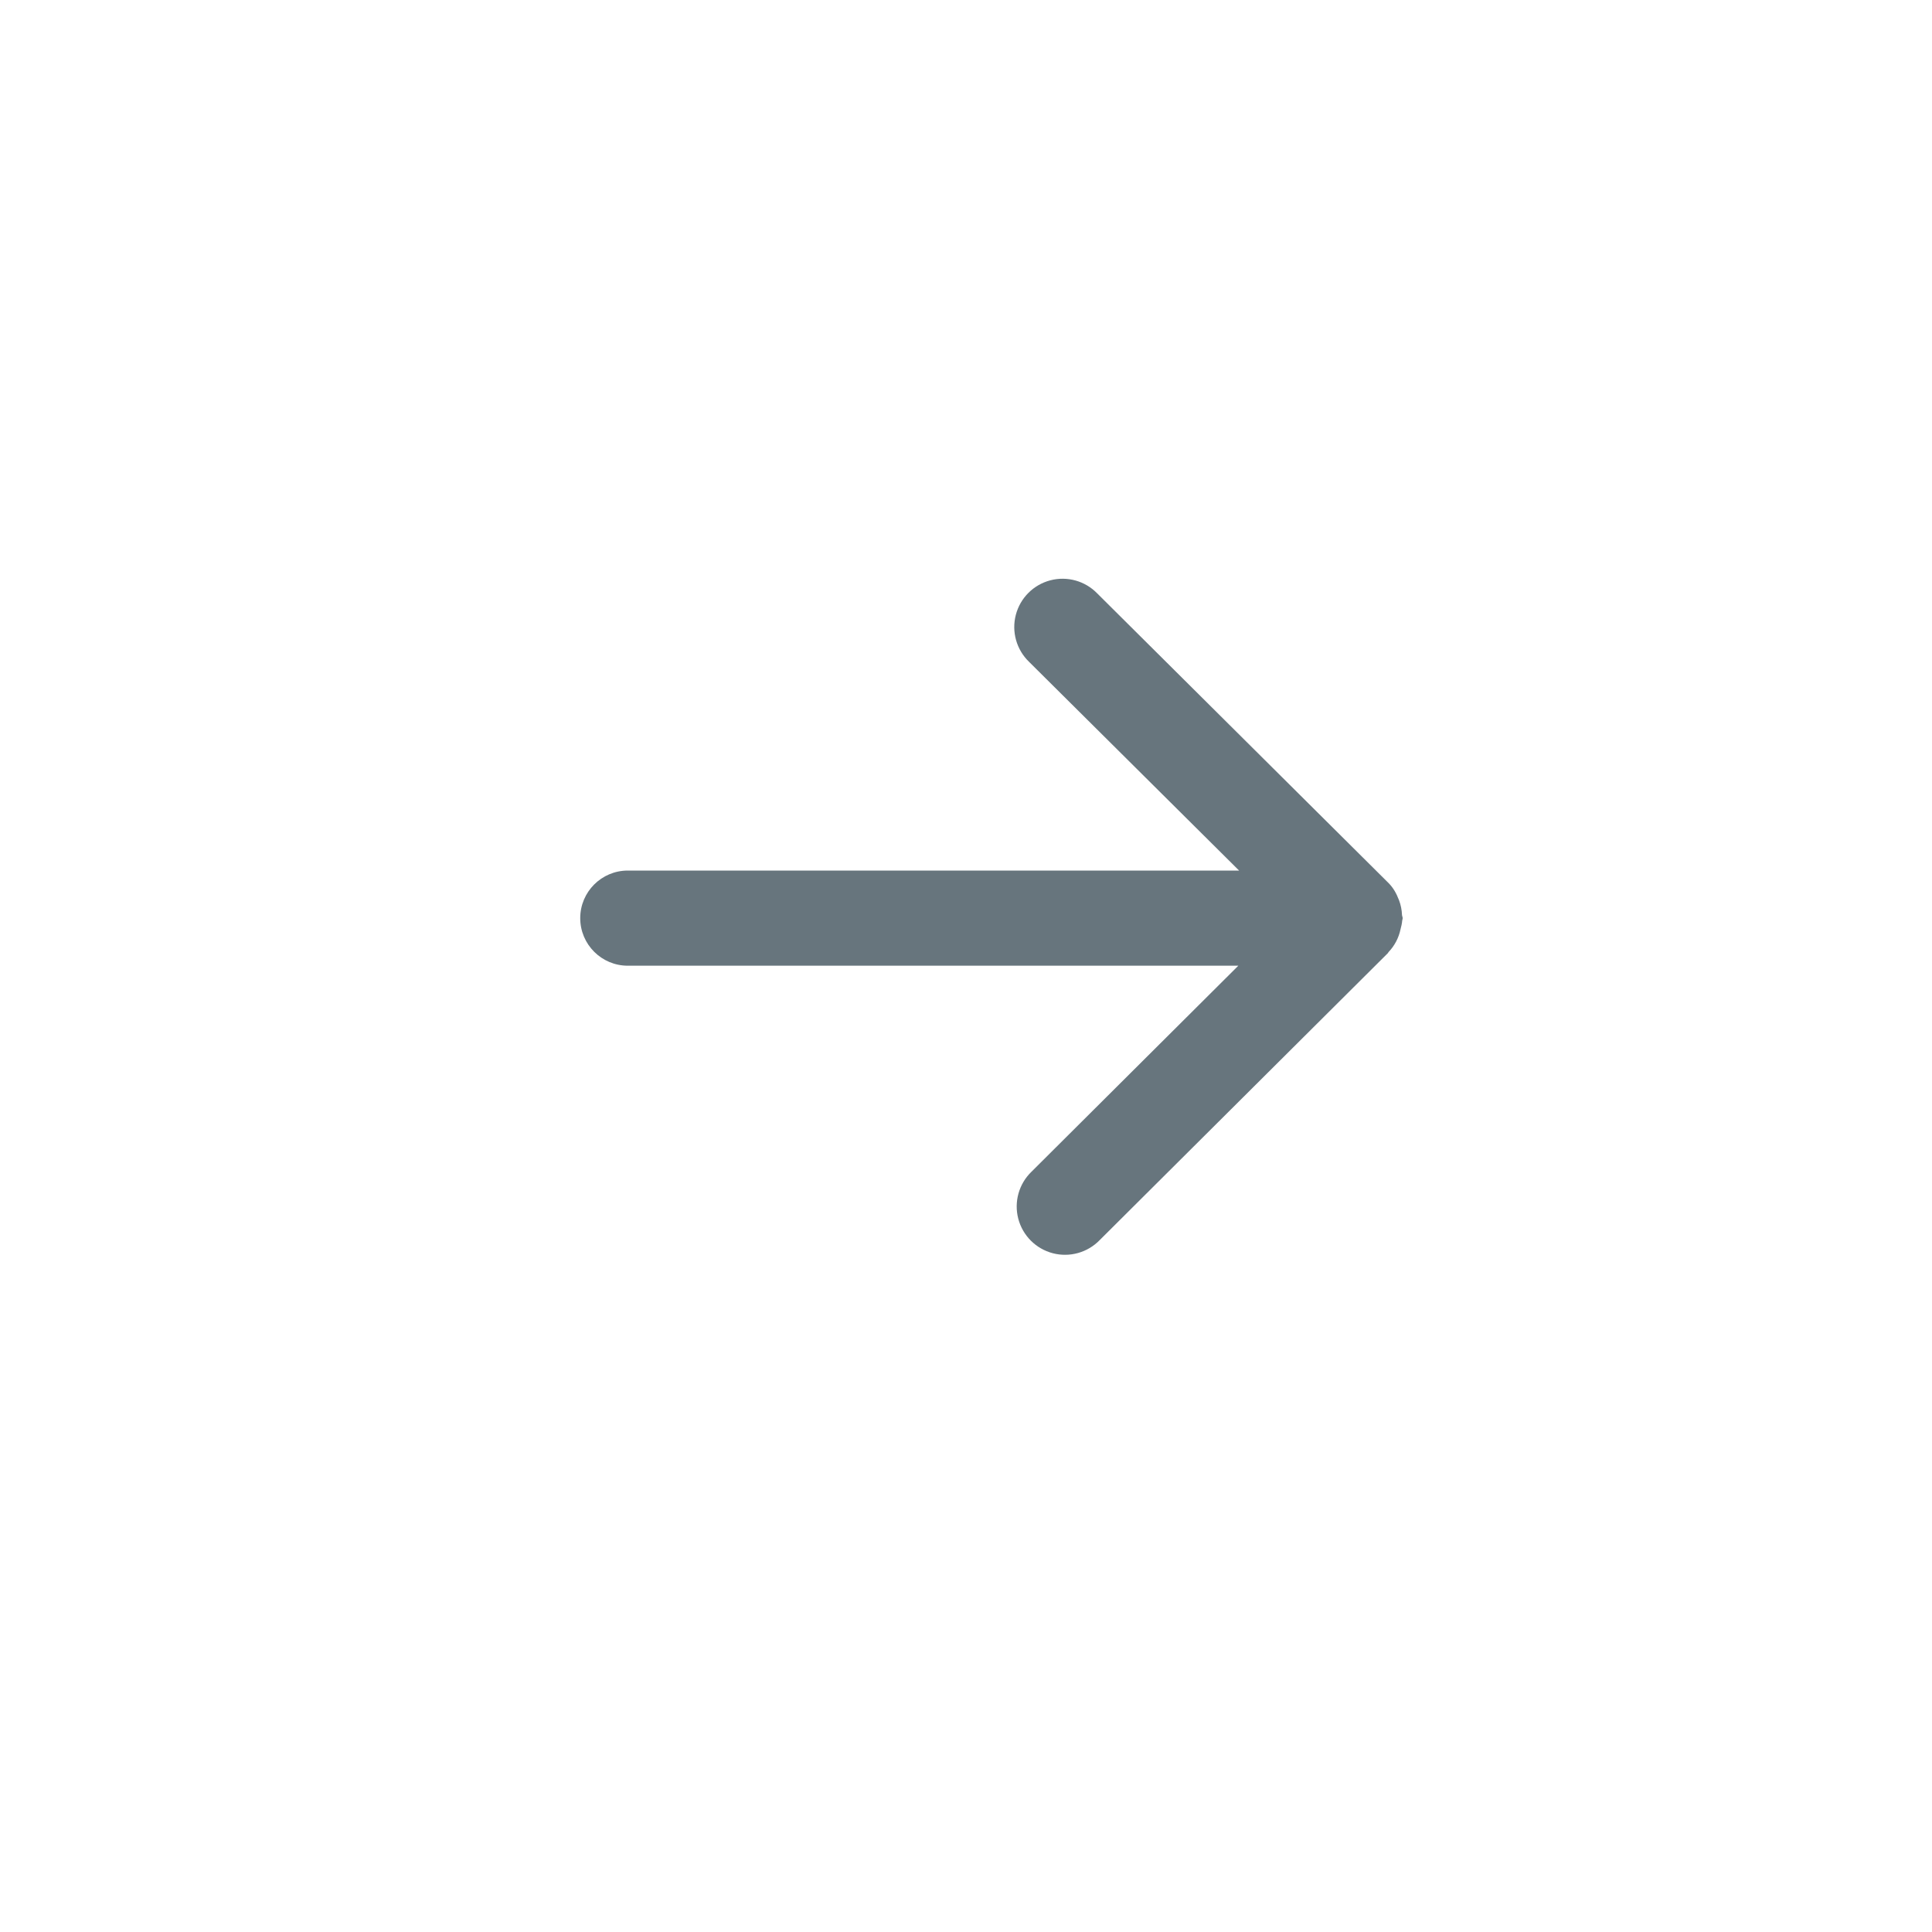
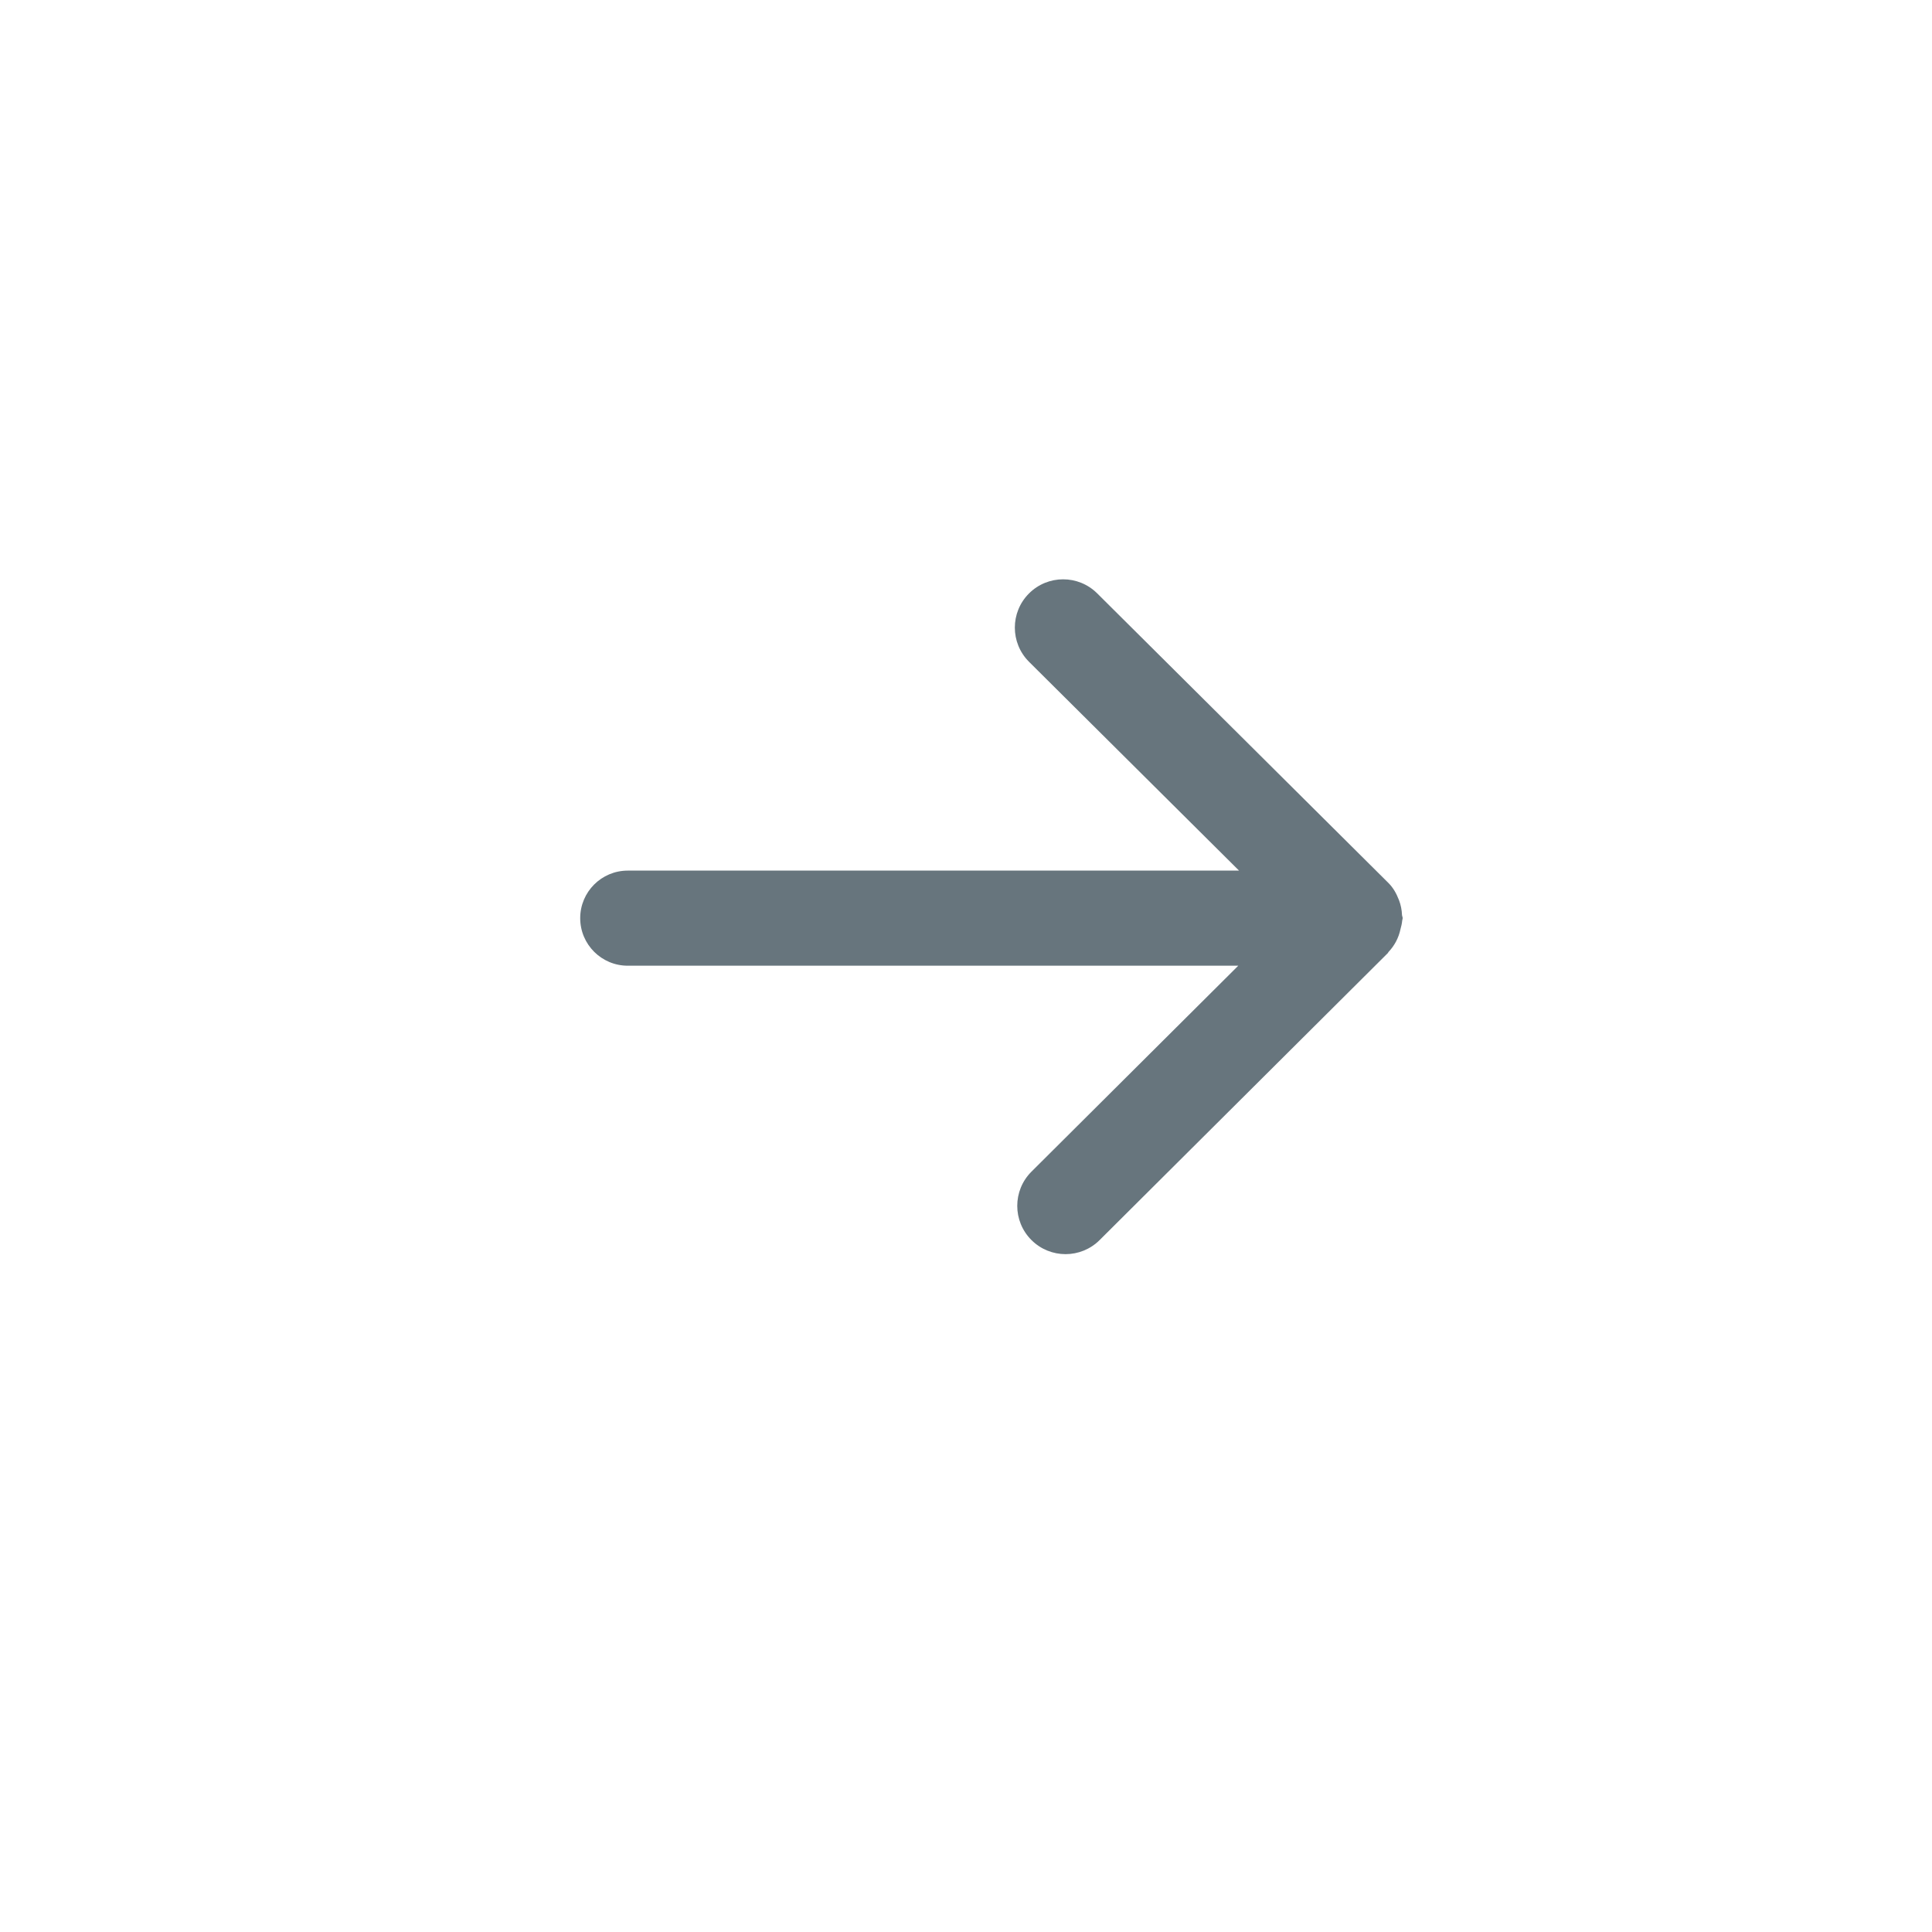
<svg xmlns="http://www.w3.org/2000/svg" width="40" height="40" viewBox="0 0 40 40">
-   <path fill-rule="evenodd" clip-rule="evenodd" fill="#67757d" d="M28.965 18.637a.96.96 0 0 1 .062.307c.002.023.014.043.014.067 0 .018-.008.033-.01.05-.004.06-.02.12-.035.18a.97.97 0 0 1-.247.47c-.007.006-.008.016-.015.023l-5.965 5.94a1 1 0 1 1-1.414-1.414l4.283-4.266h-12.64a.983.983 0 1 1 0-1.97h12.656l-4.35-4.323a1 1 0 1 1 1.415-1.413l6.03 5.995c.1.1.163.218.21.34.005.007.005.01.007.015z" />
+   <path fill-rule="evenodd" clip-rule="evenodd" fill="#67757d" d="M28.965 18.637a.96.96 0 0 1 .062.307c.002.023.014.043.014.067 0 .017-.009.032-.01.049-.005.061-.02.119-.036.179a.971.971 0 0 1-.247.47c-.007.007-.008.017-.015.024l-5.965 5.94a.999.999 0 1 1-1.414-1.414l4.283-4.265h-12.64a.983.983 0 1 1 0-1.969h12.656l-4.349-4.324a.999.999 0 1 1 1.414-1.414l6.029 5.995c.1.1.164.218.212.341.004.006.004.01.006.014z" />
</svg>
